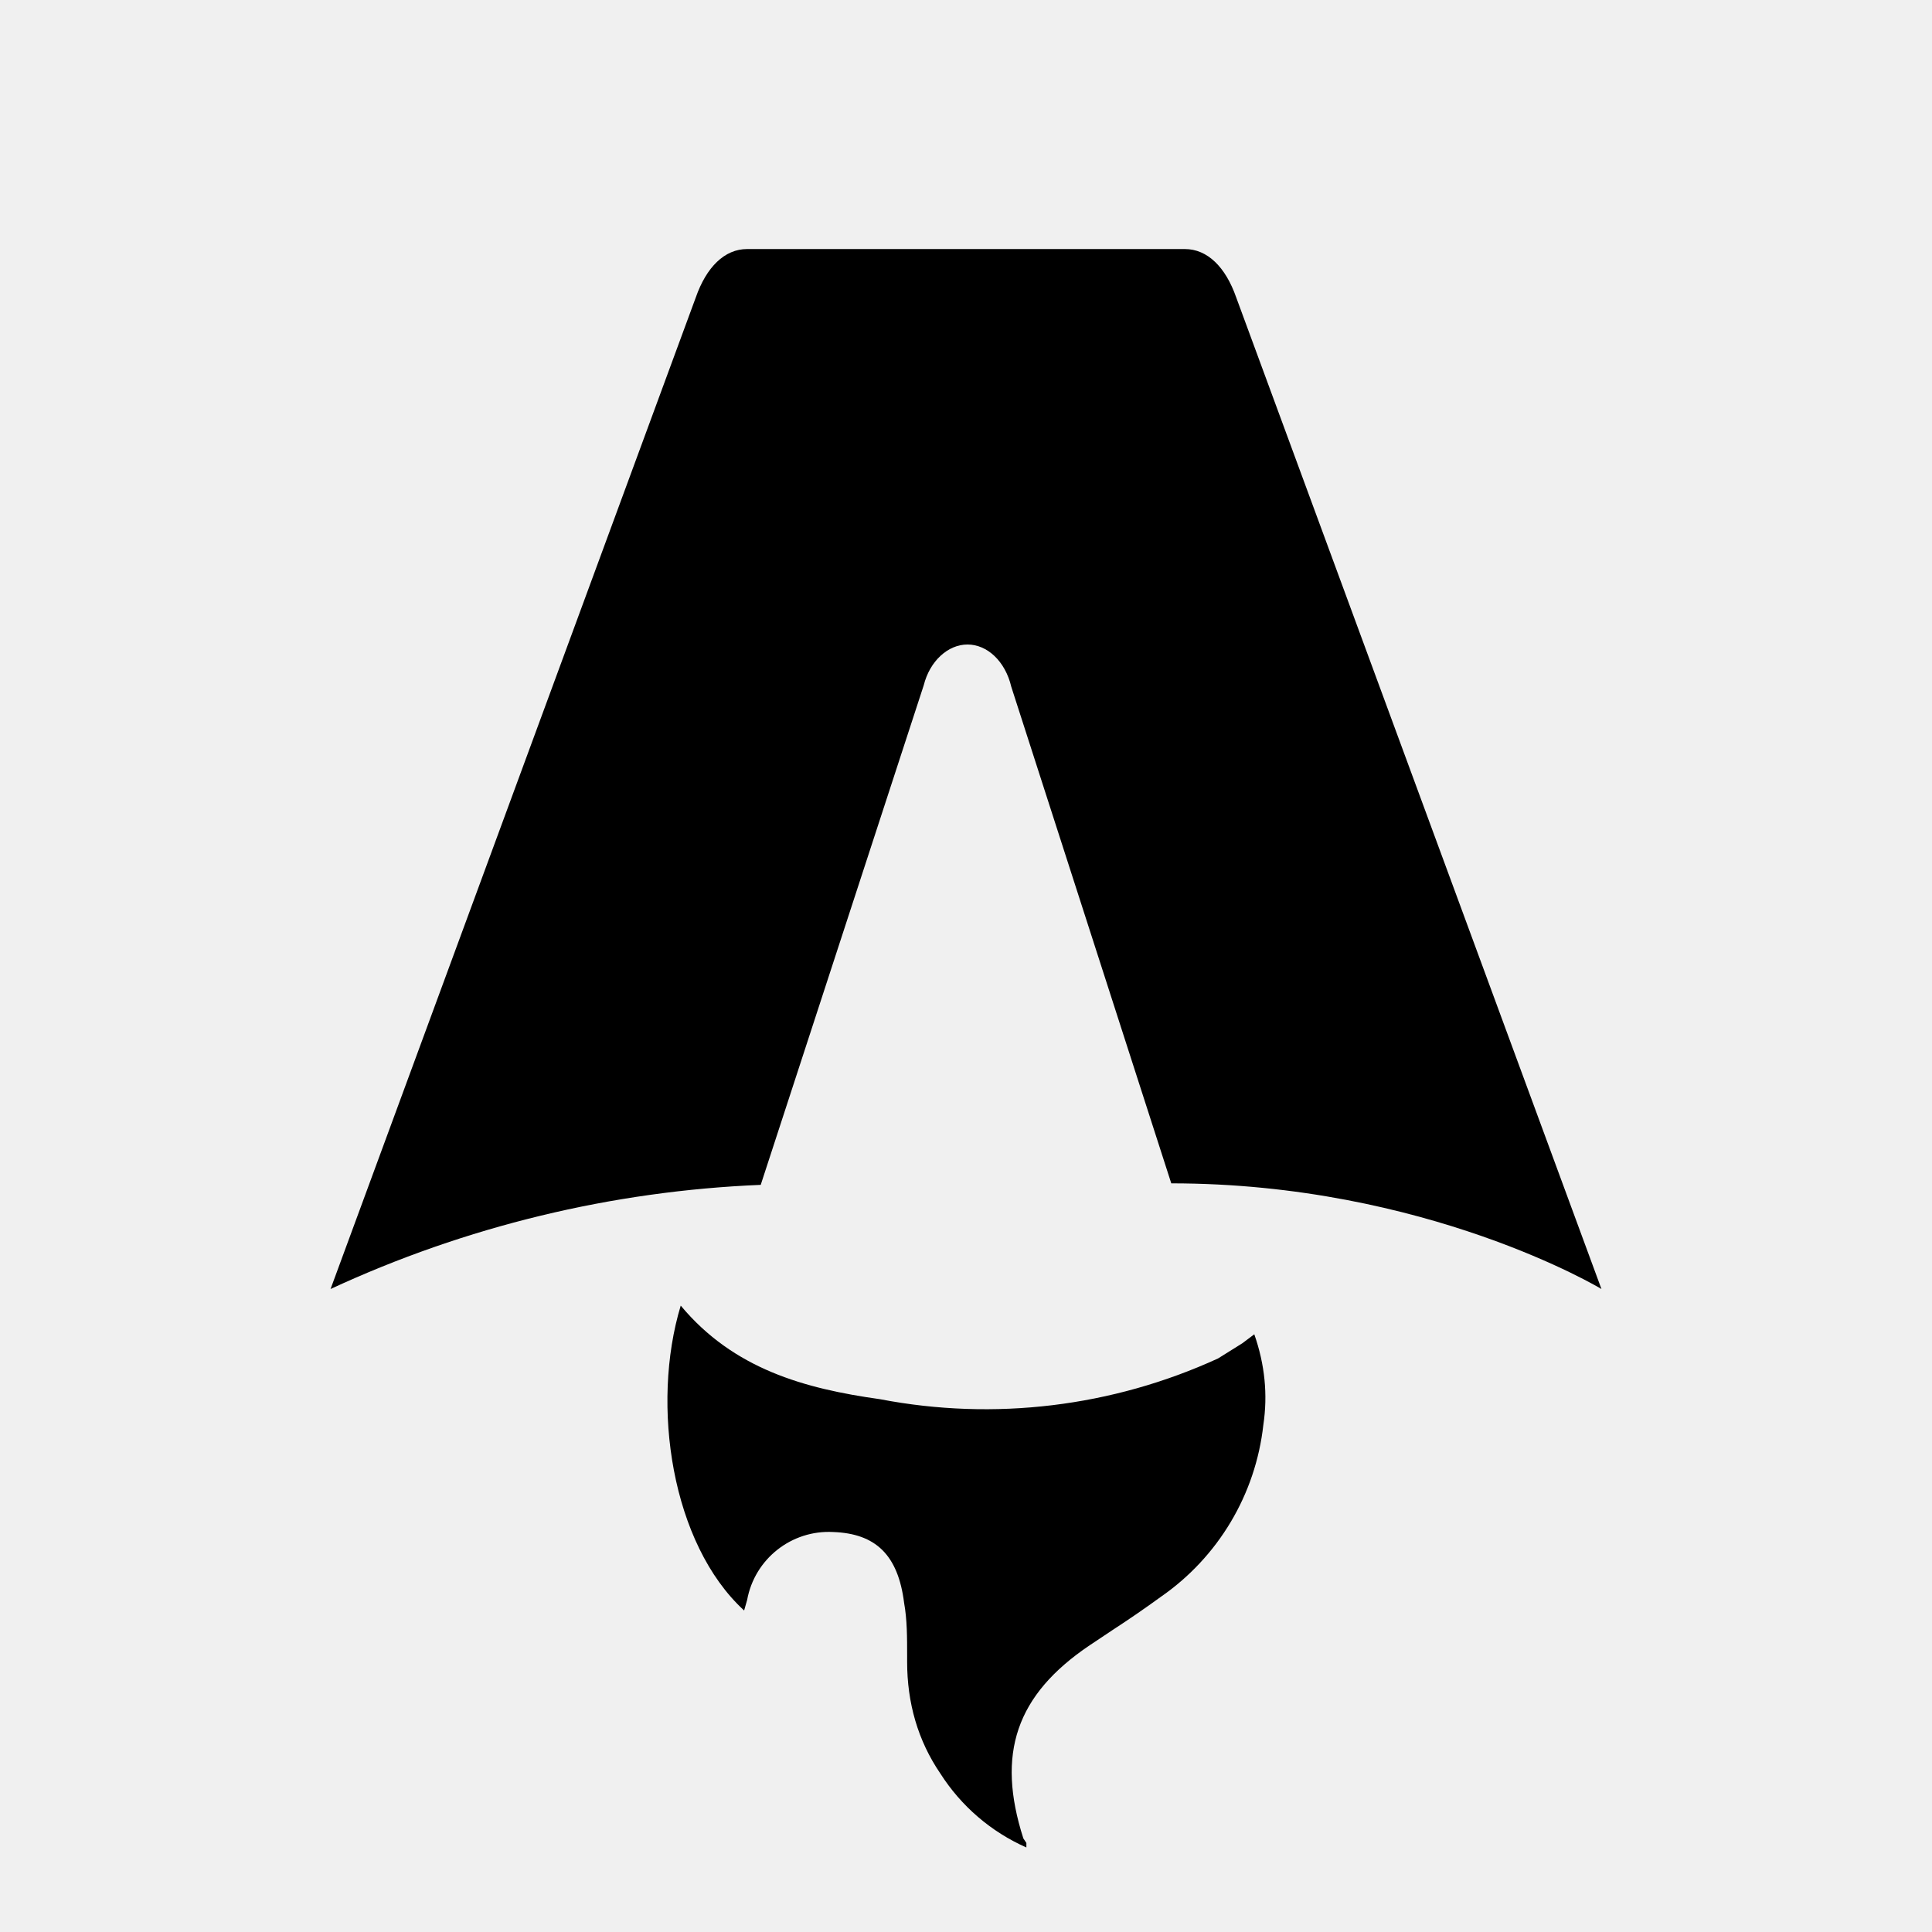
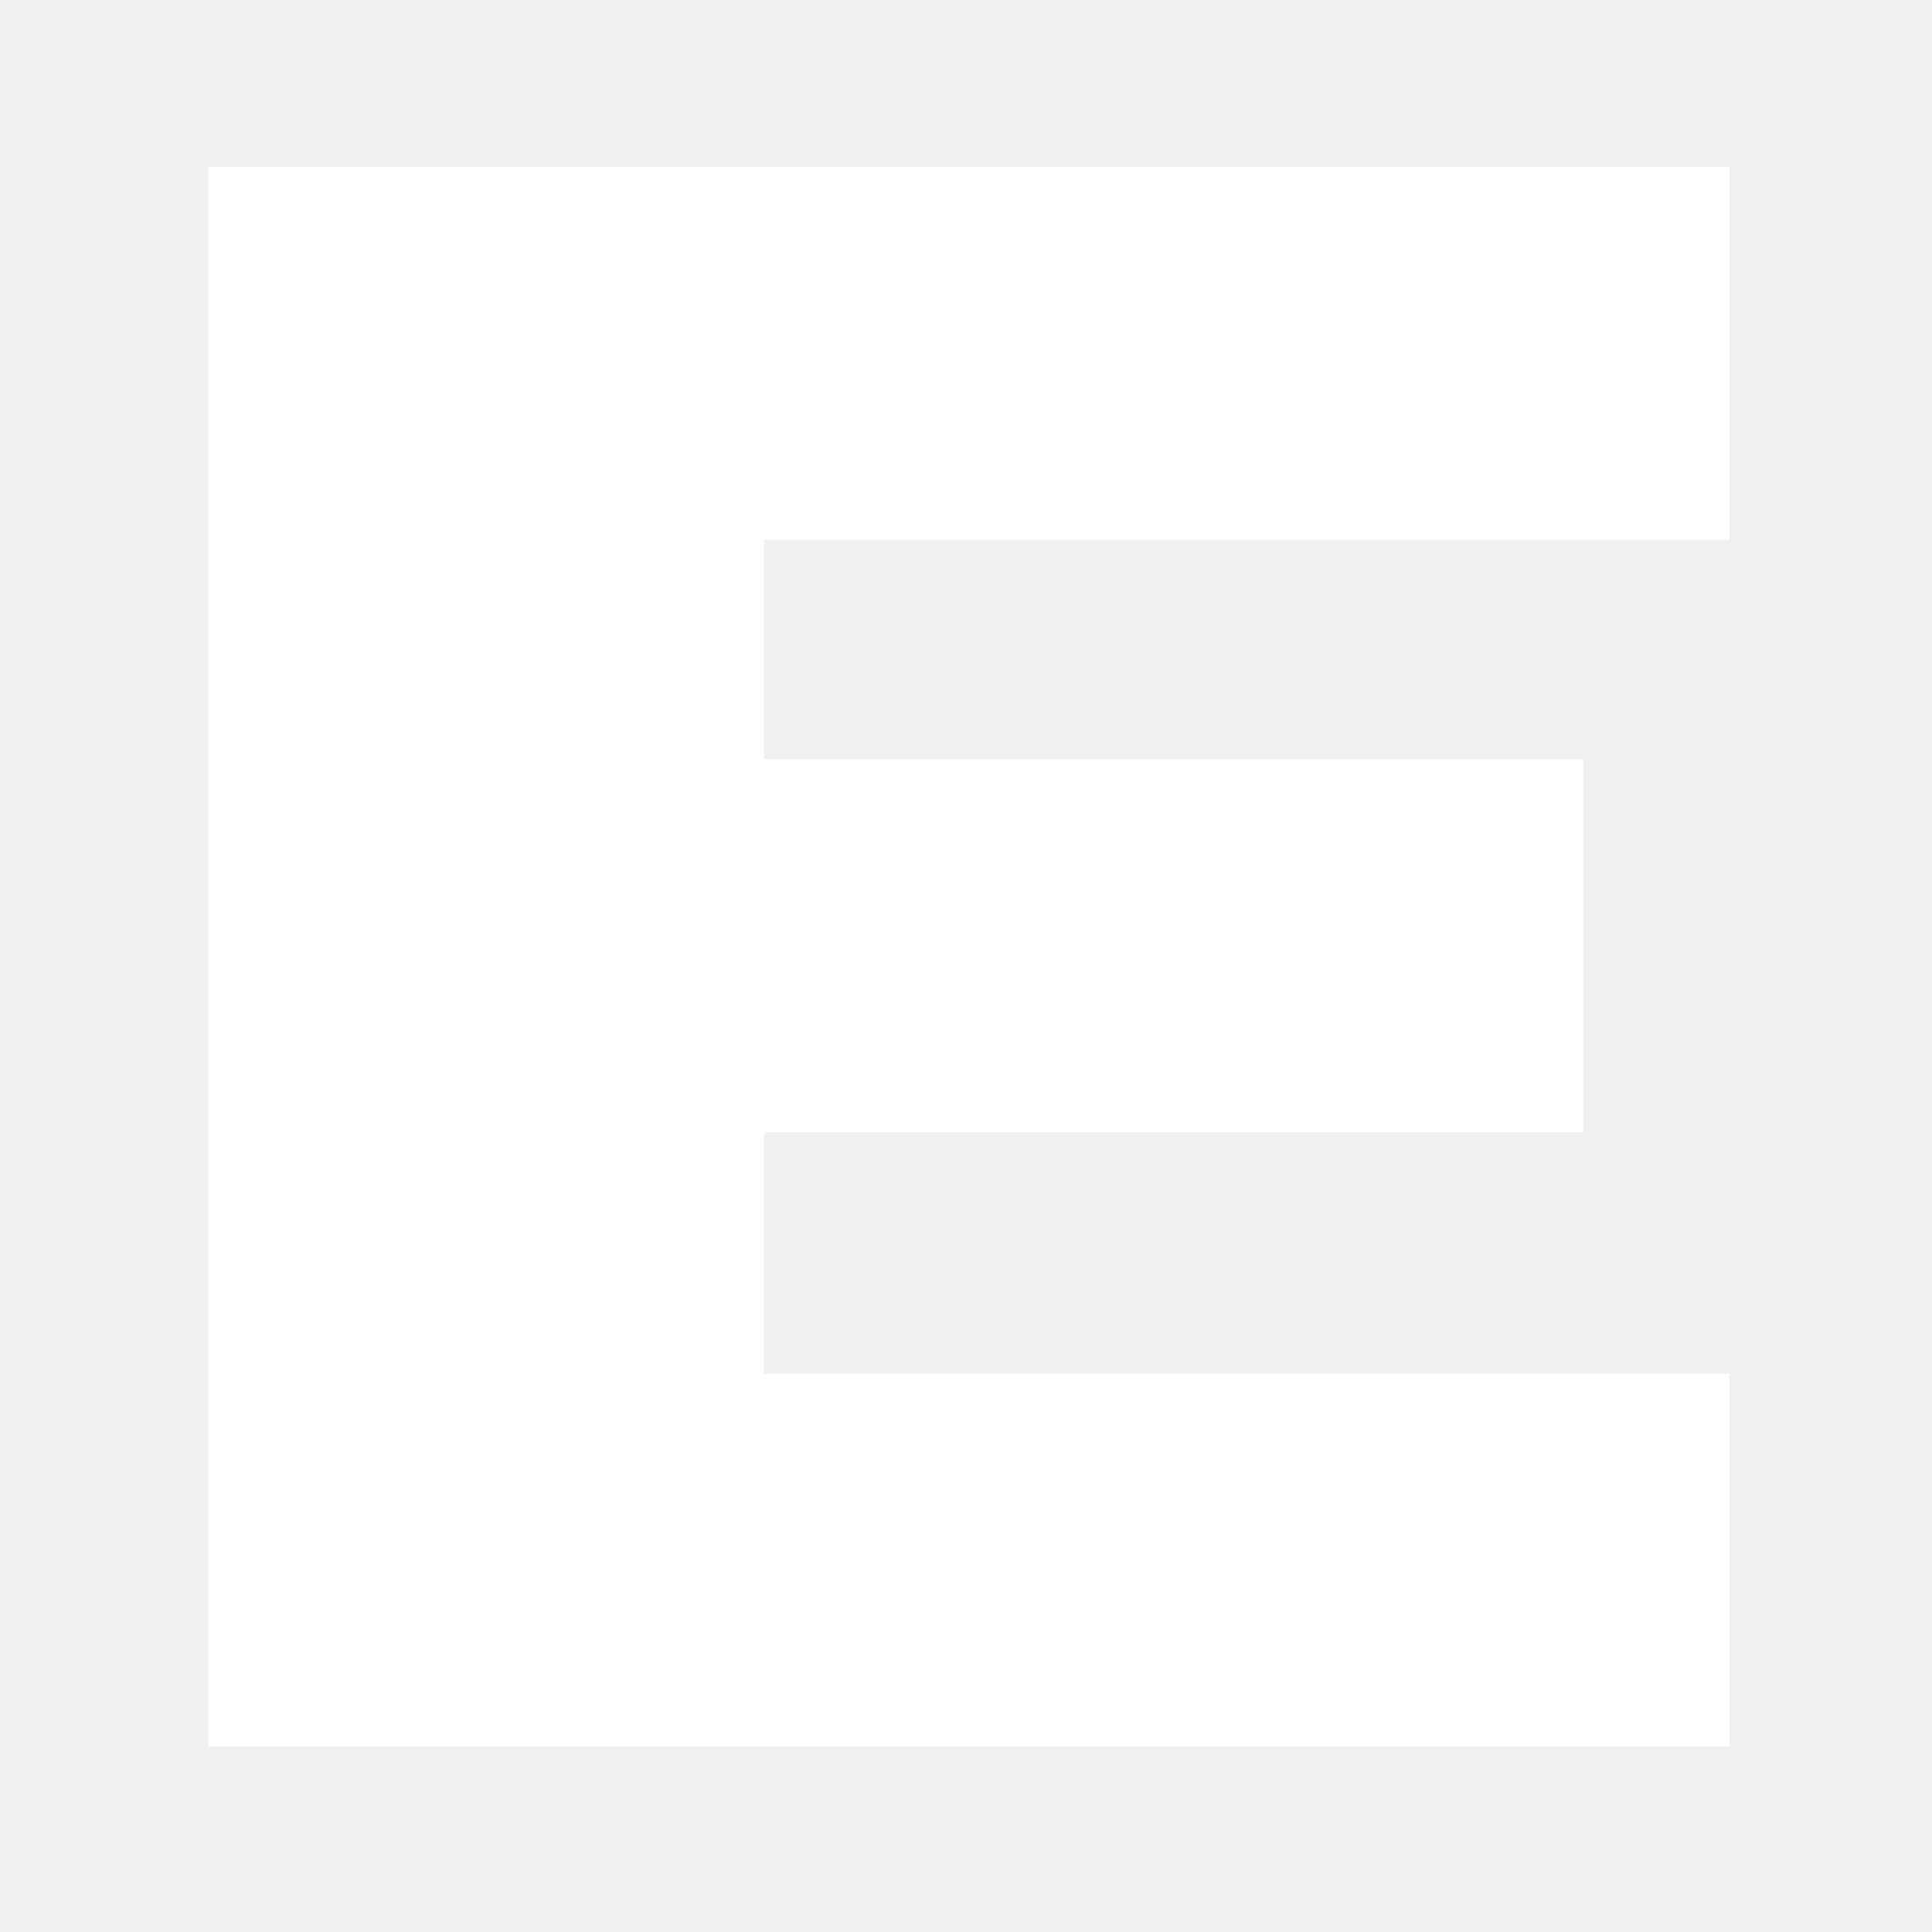
- <svg xmlns="http://www.w3.org/2000/svg" fill="none" viewBox="0 0 128 128">
-   <path d="M50.4 78.5a75.1 75.1 0 0 0-28.5 6.9l24.2-65.7c.7-2 1.9-3.2 3.4-3.2h29c1.5 0 2.7 1.2 3.4 3.2l24.2 65.7s-11.6-7-28.5-7L67 45.5c-.4-1.7-1.6-2.8-2.9-2.8-1.3 0-2.5 1.1-2.9 2.7L50.4 78.5Zm-1.1 28.2Zm-4.2-20.2c-2 6.6-.6 15.8 4.2 20.2a17.5 17.5 0 0 1 .2-.7 5.5 5.5 0 0 1 5.7-4.5c2.8.1 4.3 1.5 4.7 4.7.2 1.1.2 2.3.2 3.5v.4c0 2.7.7 5.2 2.2 7.4a13 13 0 0 0 5.7 4.9v-.3l-.2-.3c-1.8-5.6-.5-9.5 4.4-12.8l1.5-1a73 73 0 0 0 3.2-2.2 16 16 0 0 0 6.8-11.4c.3-2 .1-4-.6-6l-.8.6-1.6 1a37 37 0 0 1-22.4 2.7c-5-.7-9.7-2-13.2-6.2Z" />
-   <style>
-         path { fill: #000; }
-         @media (prefers-color-scheme: dark) {
-             path { fill: #FFF; }
-         }
-     </style>
+ <svg xmlns="http://www.w3.org/2000/svg" width="100%" height="100%" viewBox="0 0 512 512" version="1.1" xml:space="preserve" style="fill-rule:evenodd;clip-rule:evenodd;stroke-linejoin:round;stroke-miterlimit:2;">
+   <g transform="matrix(1.162899,0,0,1.162899,16.4192,-93.78054)">
+     <g transform="matrix(666.6667,0,0,500,0,478.6667)">
+       <path d="M0.05,-0.72L0.05,-0L0.57,-0L0.57,-0.17L0.24,-0.17L0.24,-0.28L0.52,-0.28L0.52,-0.45L0.24,-0.45L0.24,-0.55L0.57,-0.55L0.57,-0.72L0.05,-0.72Z" style="fill:white;fill-rule:nonzero;" />
+     </g>
+   </g>
</svg>
